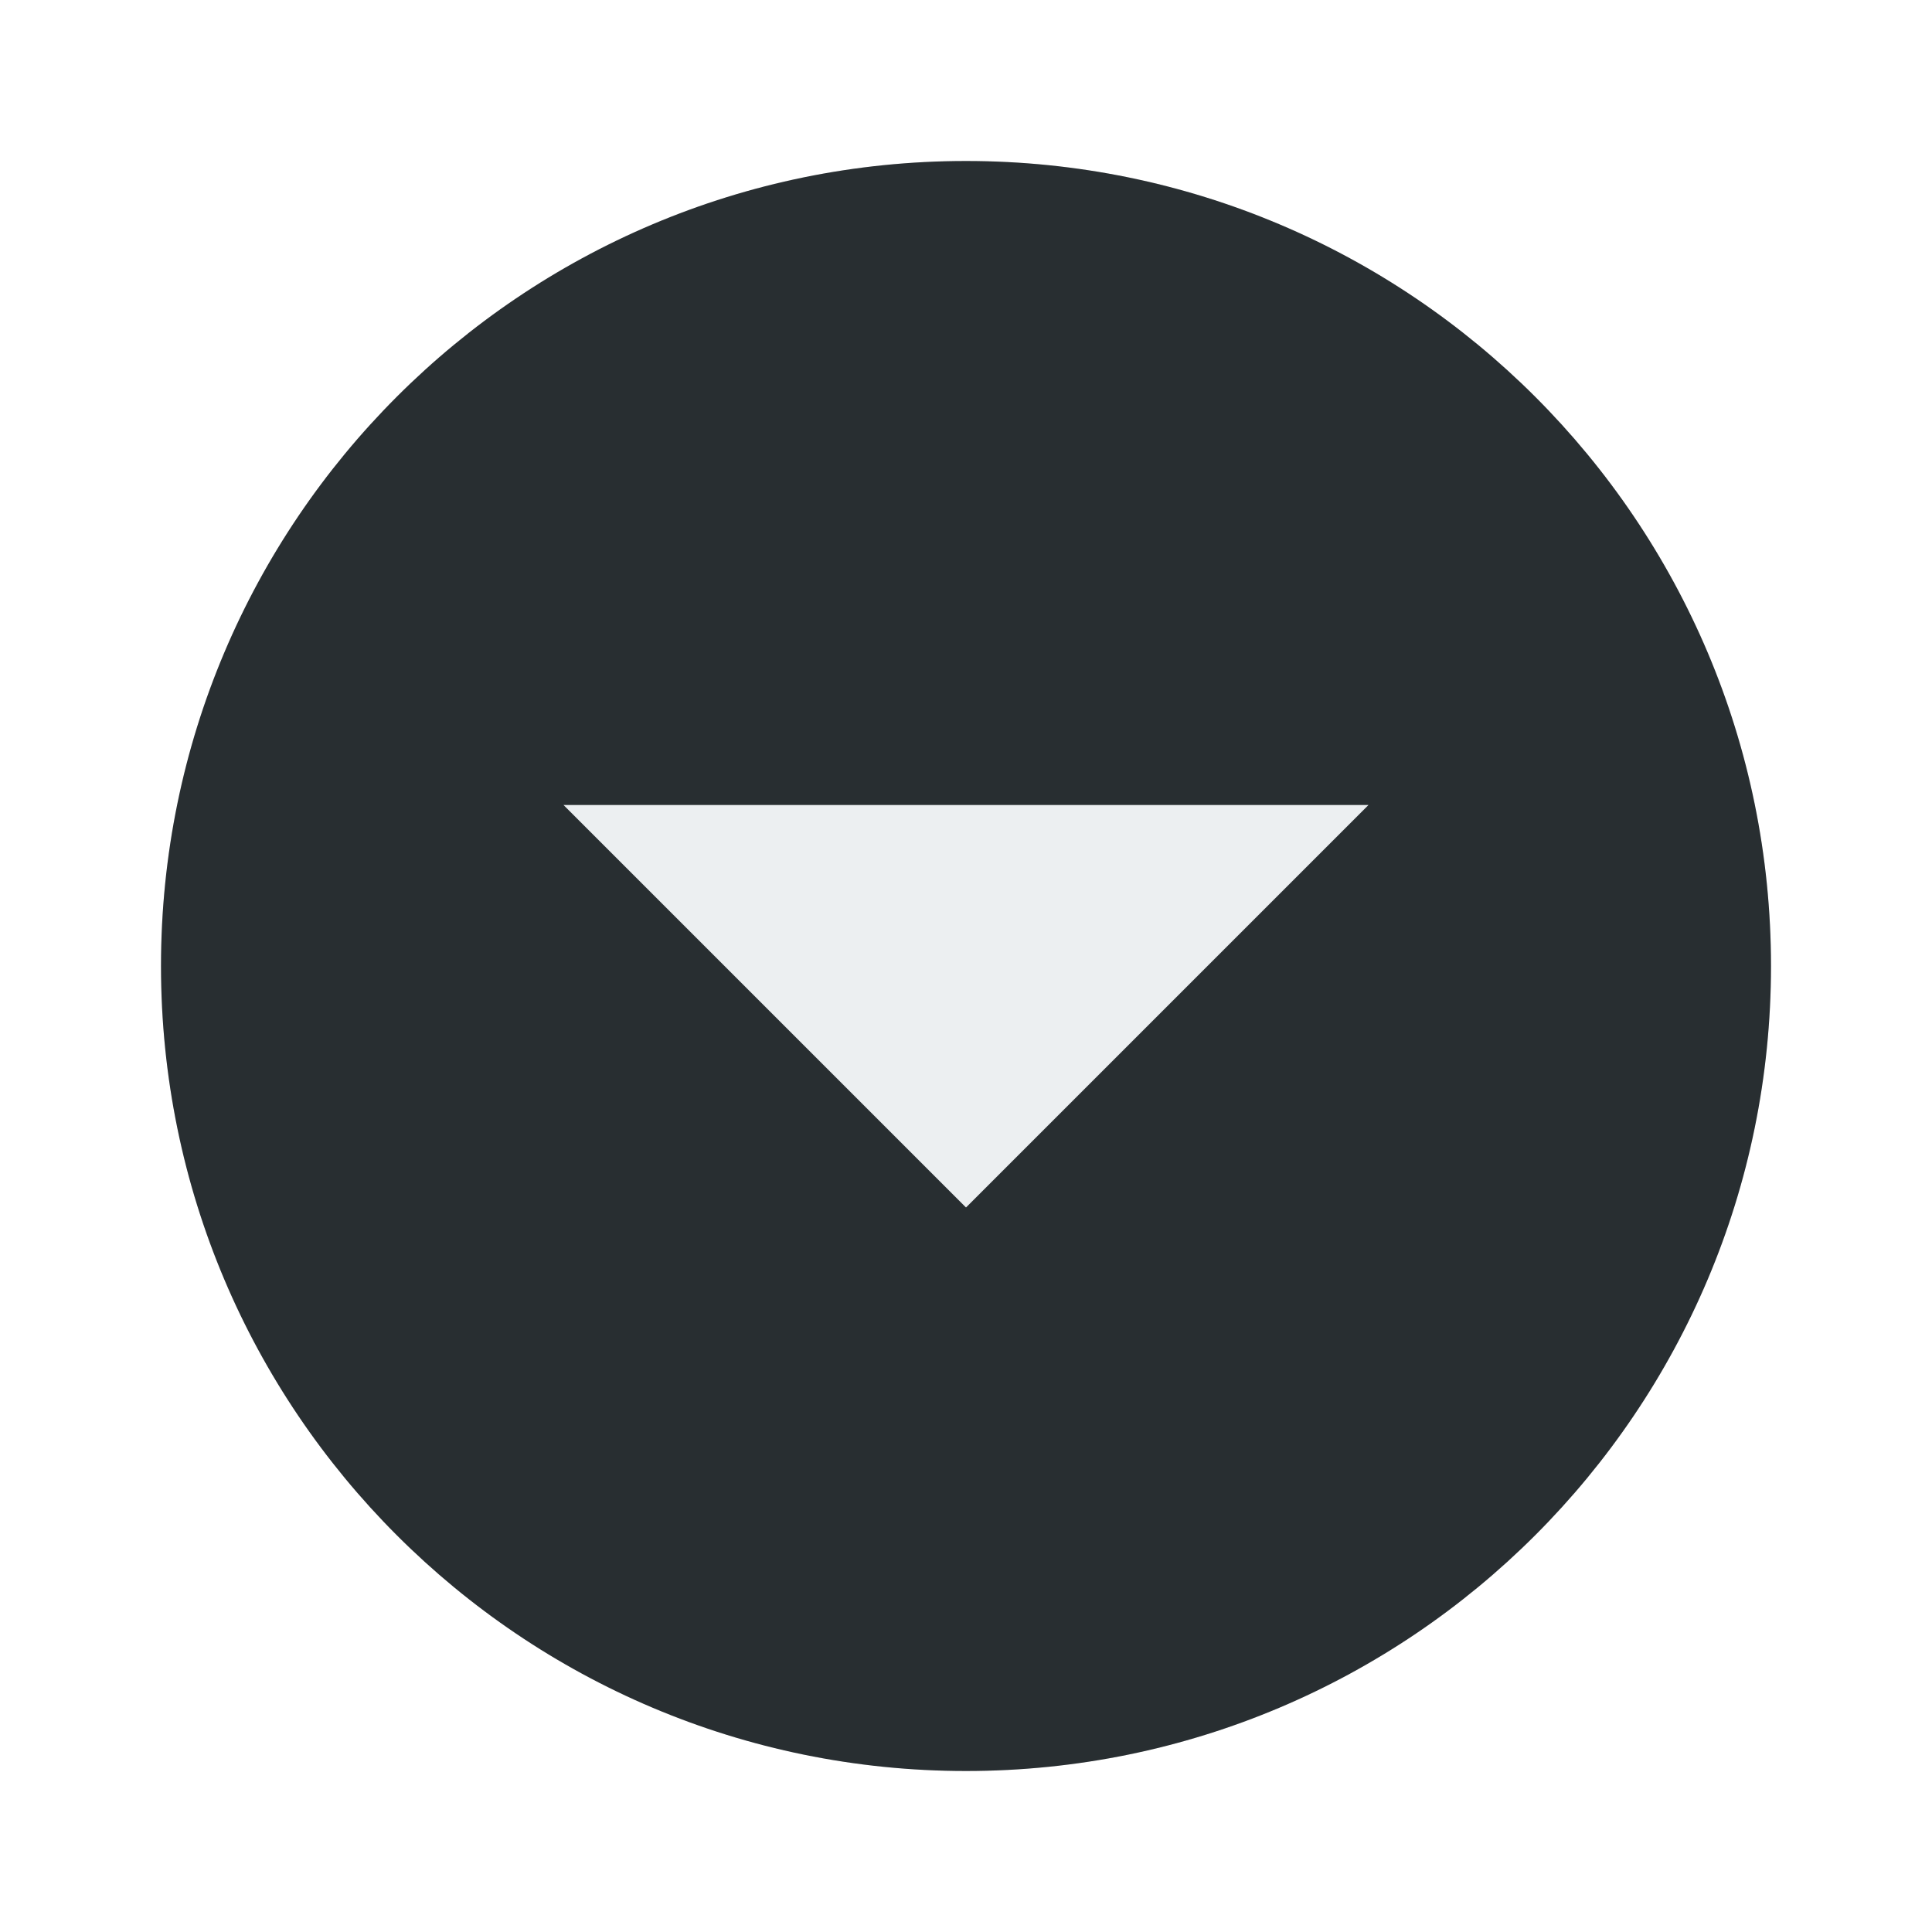
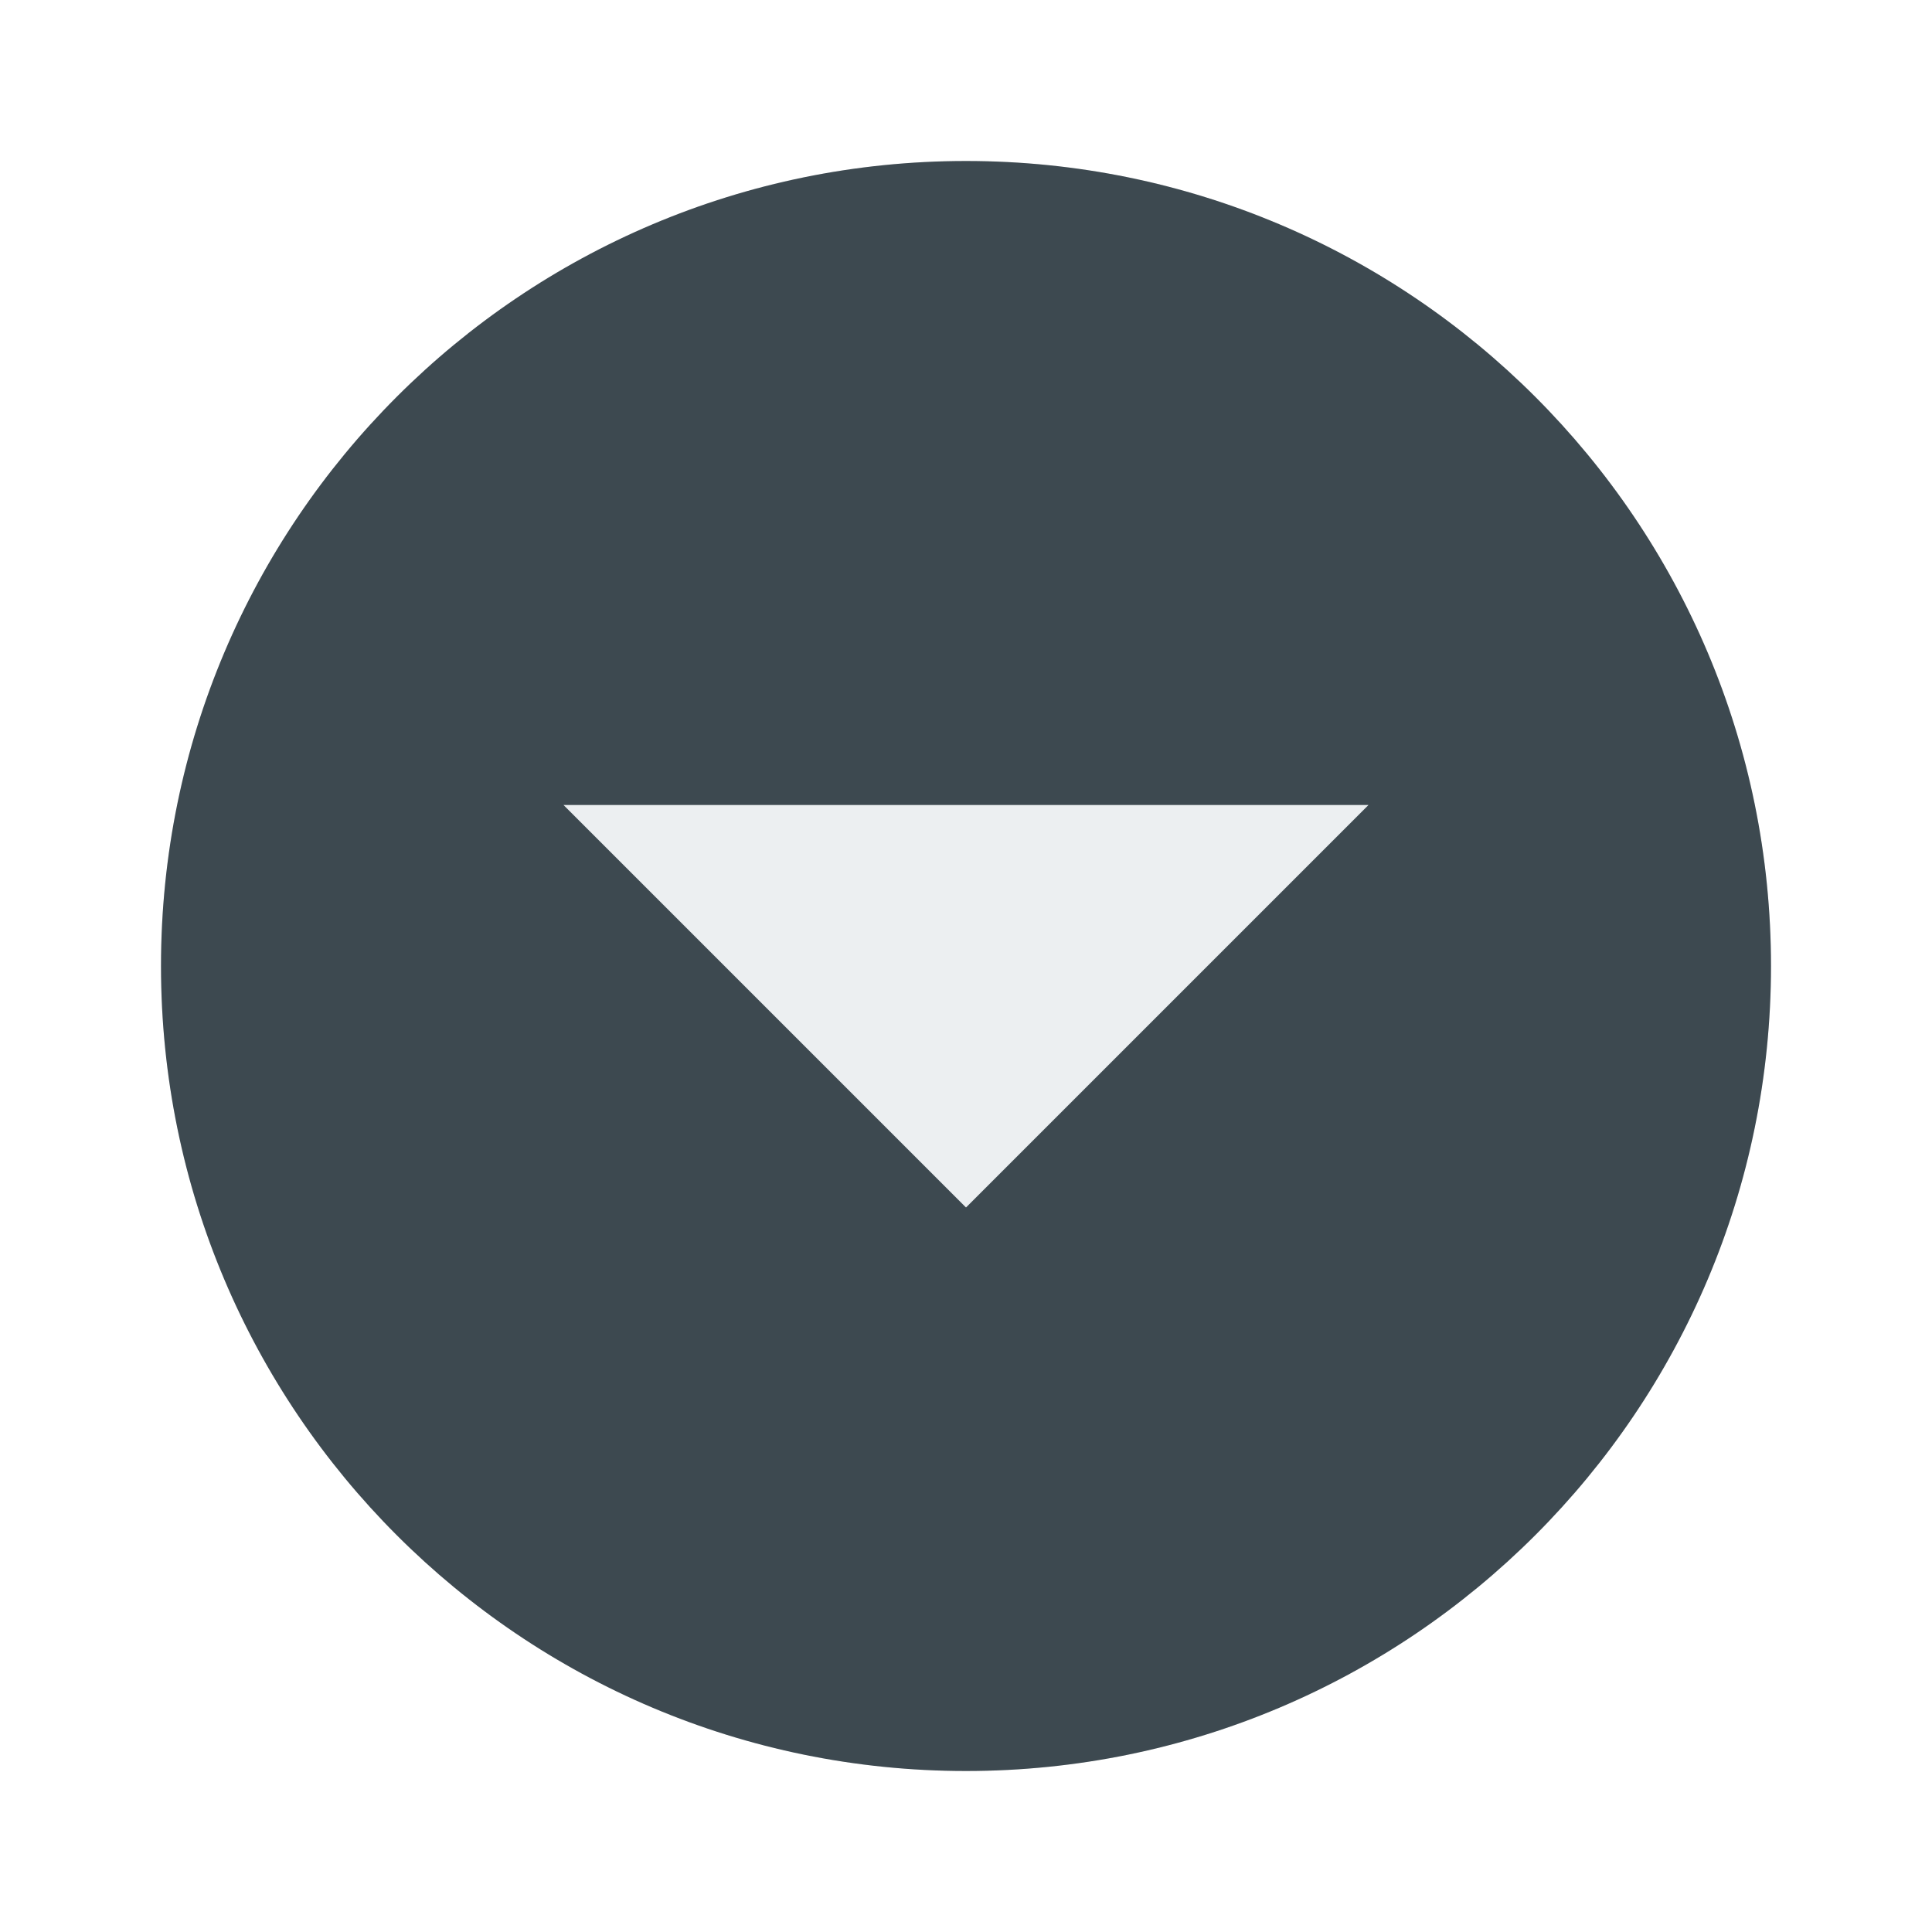
<svg xmlns="http://www.w3.org/2000/svg" width="24" height="24" viewBox="0 0 24 24" id="svg4747" version="1.1">
  <defs id="defs4749" />
  <g id="layer1" transform="translate(0,-1028.362)">
-     <circle style="opacity:1;fill:#13191c;fill-opacity:1;fill-rule:evenodd;stroke:none;stroke-width:2;stroke-linecap:butt;stroke-linejoin:round;stroke-miterlimit:4;stroke-dasharray:none;stroke-dashoffset:478.437;stroke-opacity:1" id="path4134" cx="12" cy="-1040.362" transform="scale(1,-1)" r="10" />
+     <circle style="opacity:1;fill:#2a373e;fill-opacity:1;fill-rule:evenodd;stroke:none;stroke-width:2;stroke-linecap:butt;stroke-linejoin:round;stroke-miterlimit:4;stroke-dasharray:none;stroke-dashoffset:478.437;stroke-opacity:1" id="path4134" cx="12" cy="-1040.362" transform="scale(1,-1)" r="10" />
    <circle style="opacity:1;fill:#eceff1;fill-opacity:0.1;fill-rule:evenodd;stroke:none;stroke-width:9.605;stroke-linecap:butt;stroke-linejoin:round;stroke-miterlimit:4;stroke-dasharray:none;stroke-dashoffset:478.437;stroke-opacity:0.75" id="path5326" cx="12" cy="1040.362" r="10" />
    <path style="fill:#eceff1;fill-opacity:1;fill-rule:evenodd;stroke:none;stroke-width:1px;stroke-linecap:butt;stroke-linejoin:miter;stroke-opacity:1" d="m 7,1038.362 10,0 -5,5 z" id="path4347" />
  </g>
</svg>
